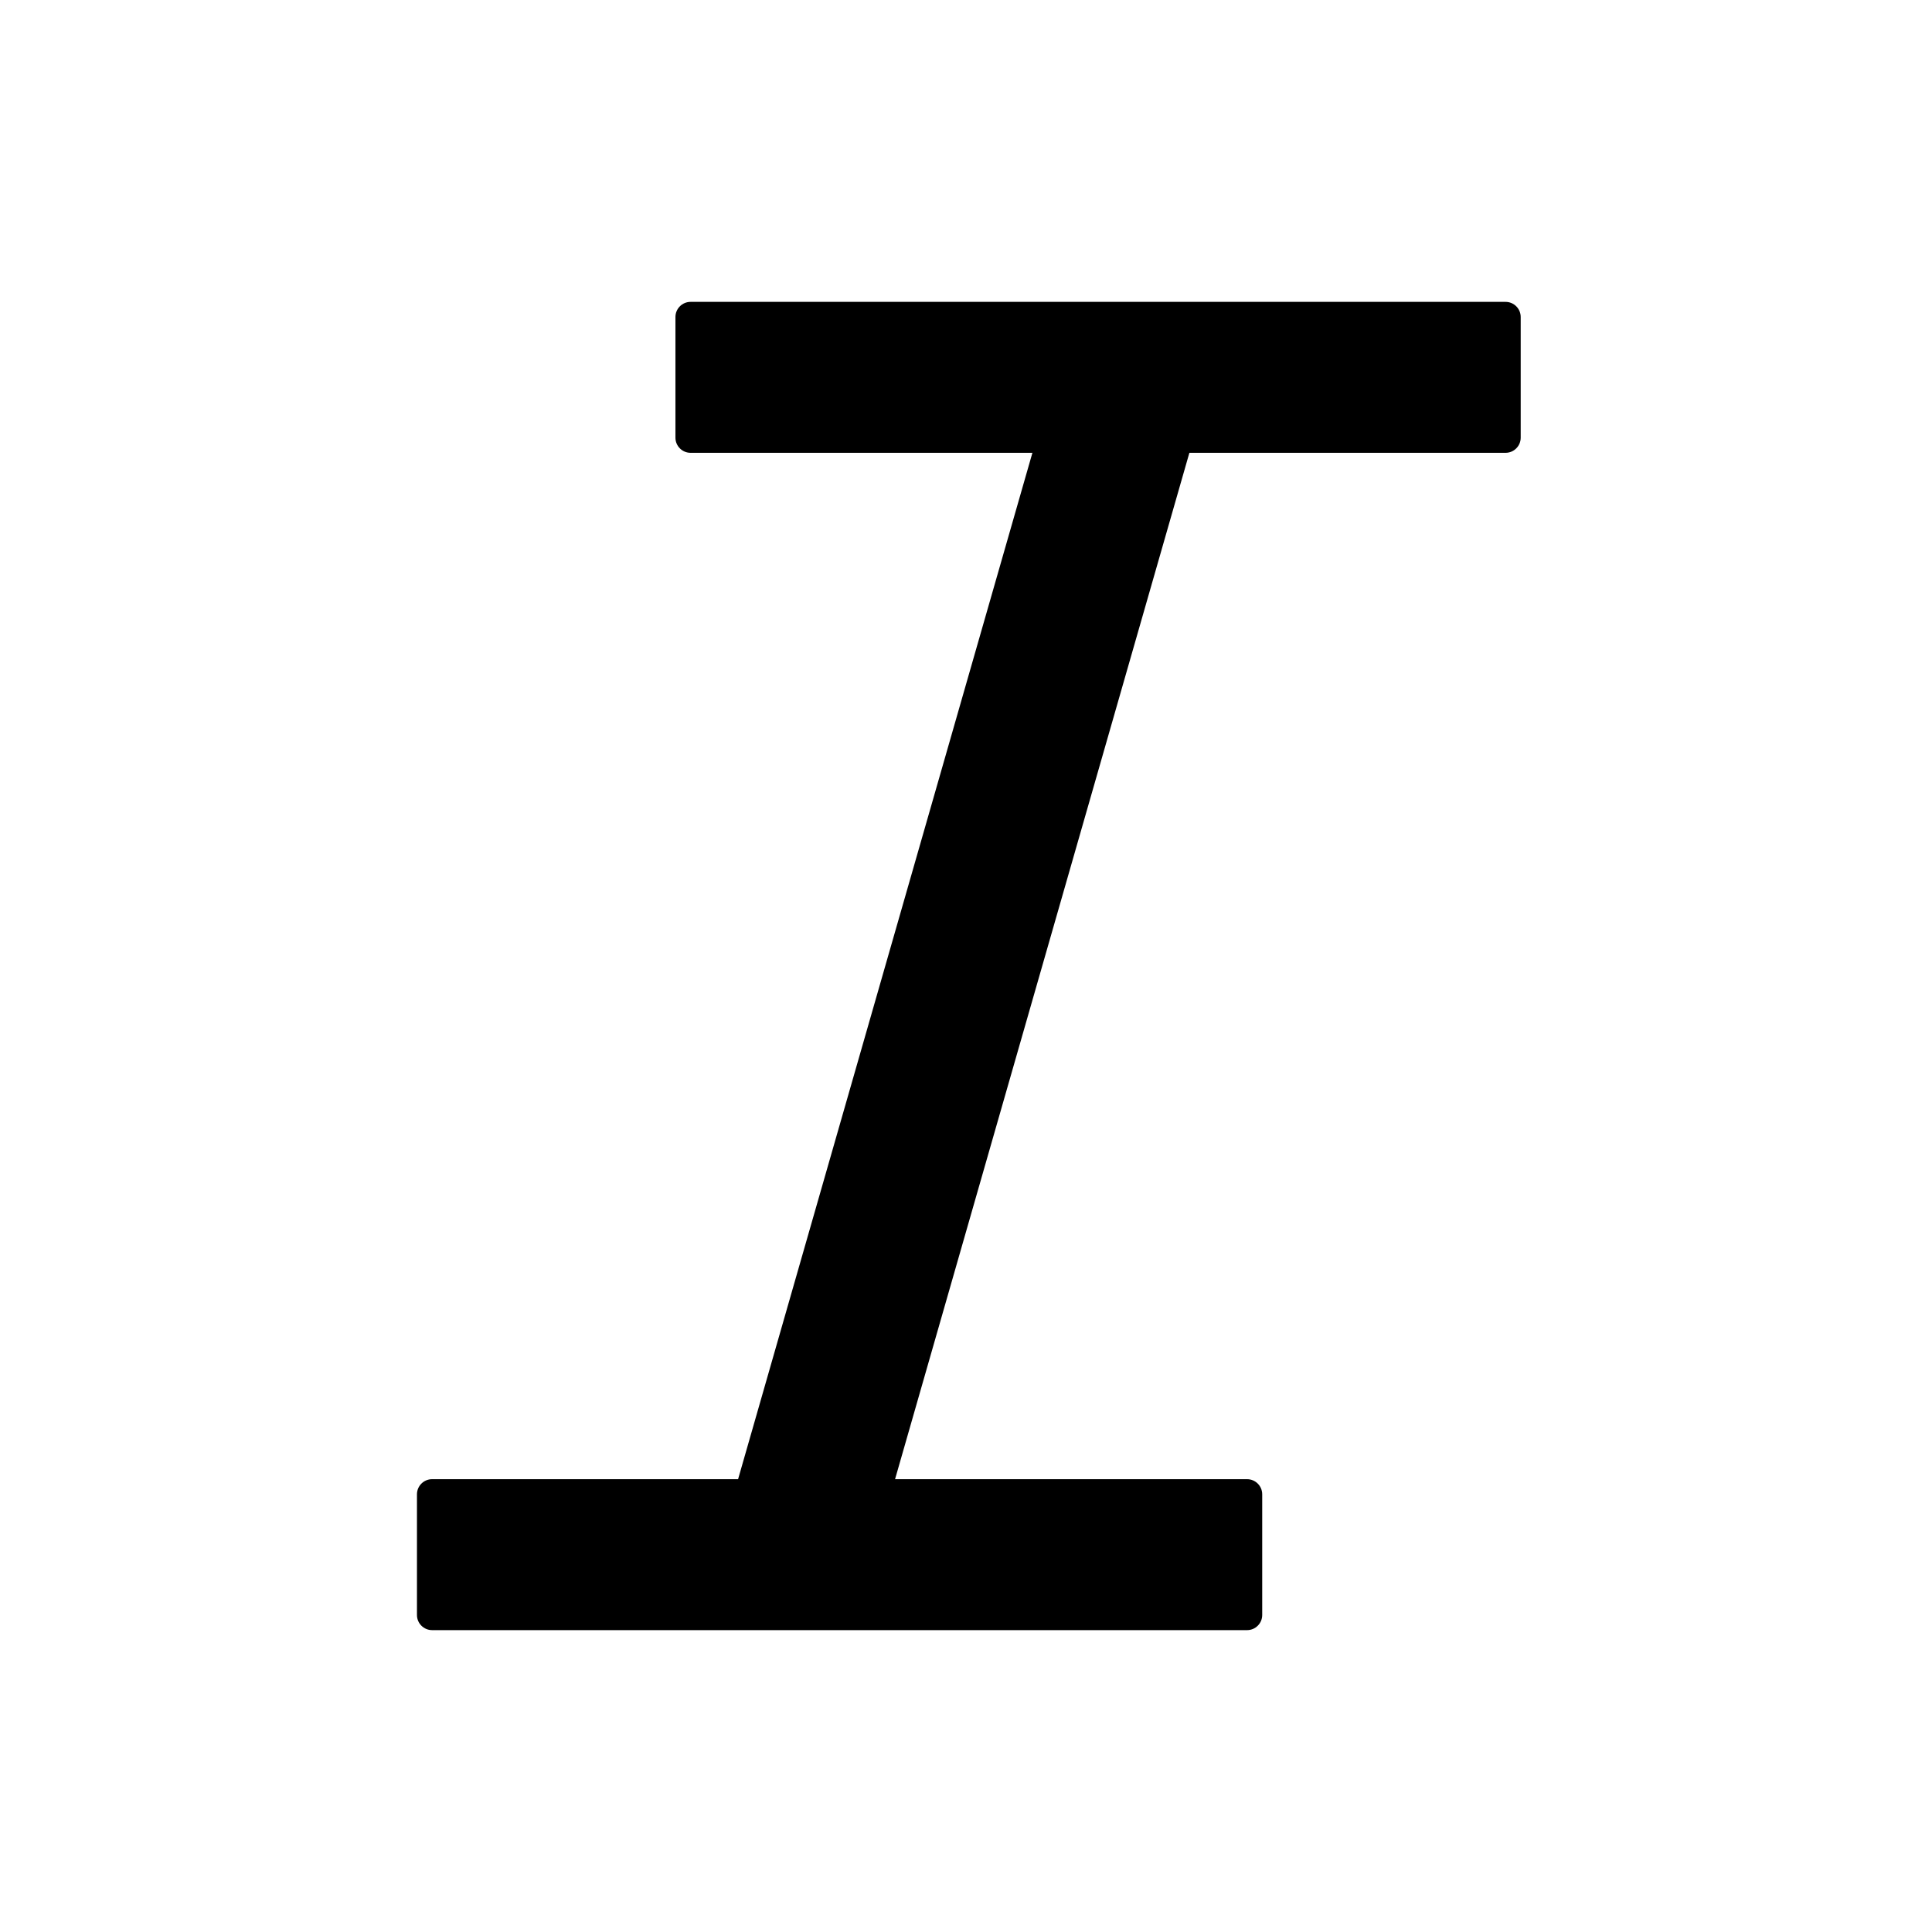
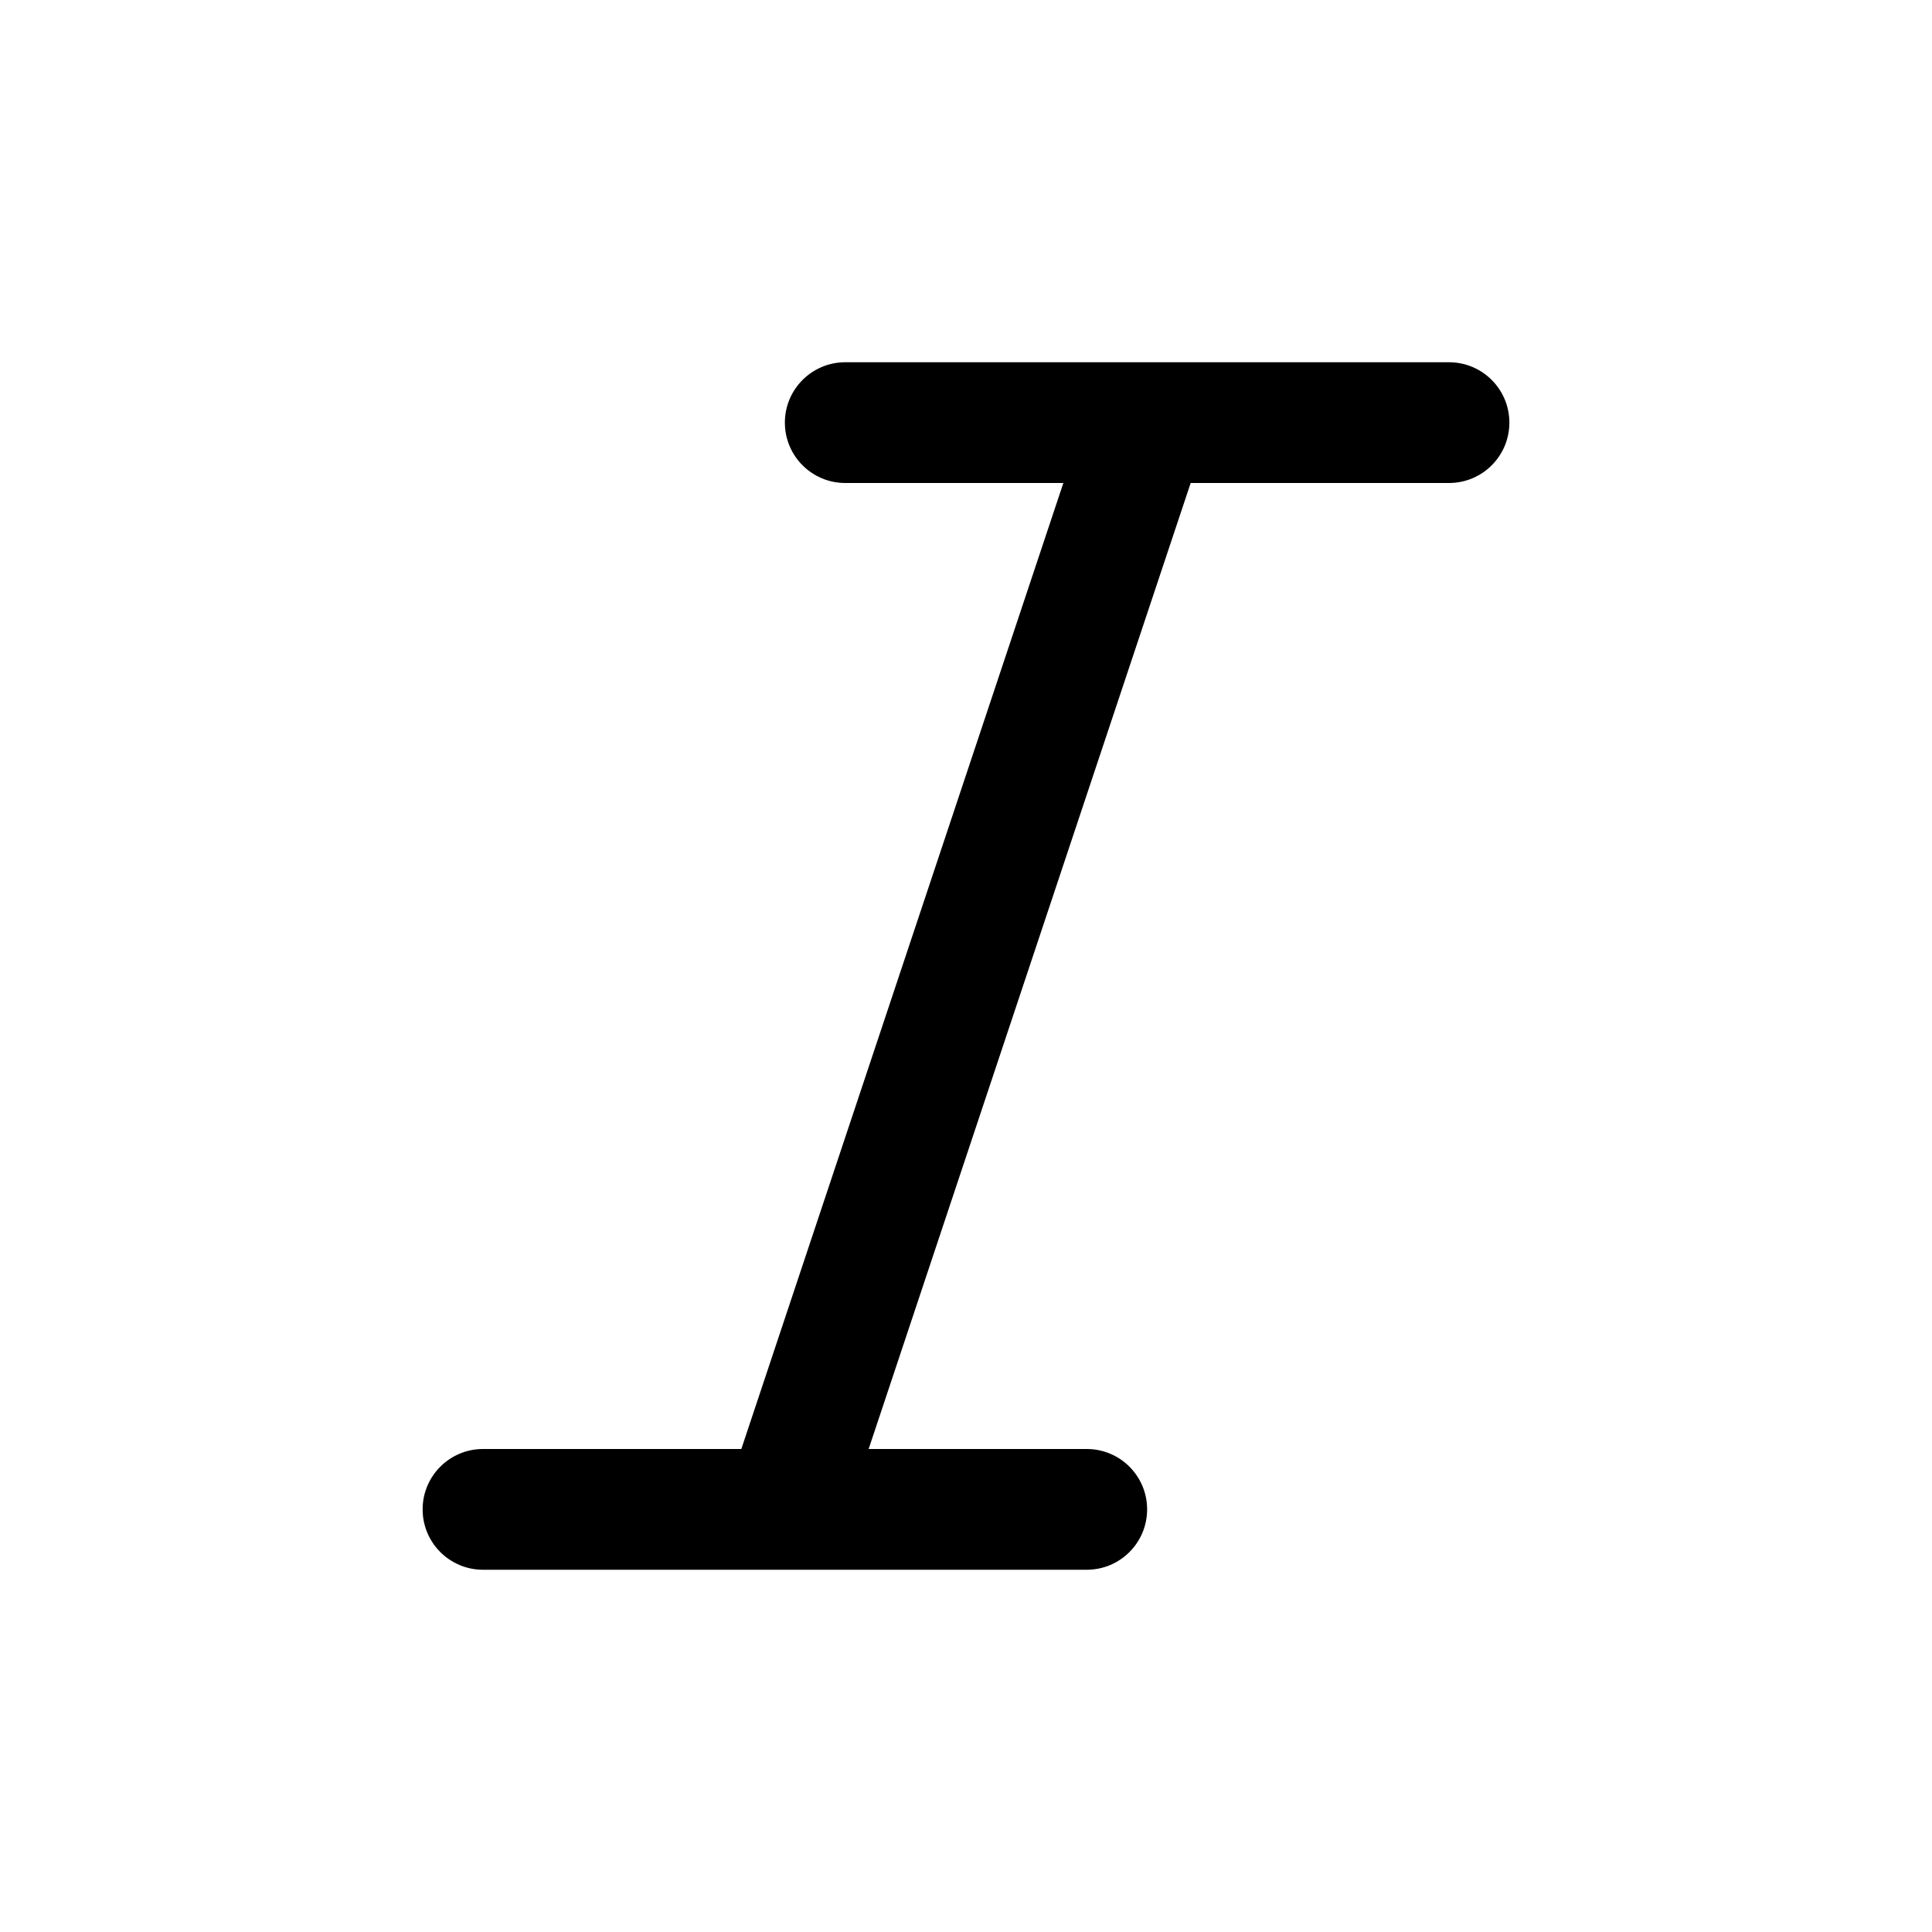
- <svg xmlns="http://www.w3.org/2000/svg" class="icon" viewBox="0 0 1024 1024">
-   <path d="M798 160H366c-4.4 0-8 3.6-8 8v64c0 4.4 3.6 8 8 8h181.2l-156 544H229c-4.4 0-8 3.6-8 8v64c0 4.4 3.6 8 8 8h432c4.4 0 8-3.6 8-8v-64c0-4.4-3.6-8-8-8H474.4l156-544H798c4.4 0 8-3.6 8-8v-64c0-4.4-3.6-8-8-8z" />
+ <svg xmlns="http://www.w3.org/2000/svg" width="32" height="32" fill="#000000" viewBox="0 0 256 256">
+   <path d="M200,56a8,8,0,0,1-8,8H157.77L115.1,192H144a8,8,0,0,1,0,16H64a8,8,0,0,1,0-16H98.23L140.9,64H112a8,8,0,0,1,0-16h80A8,8,0,0,1,200,56Z" />
</svg>
